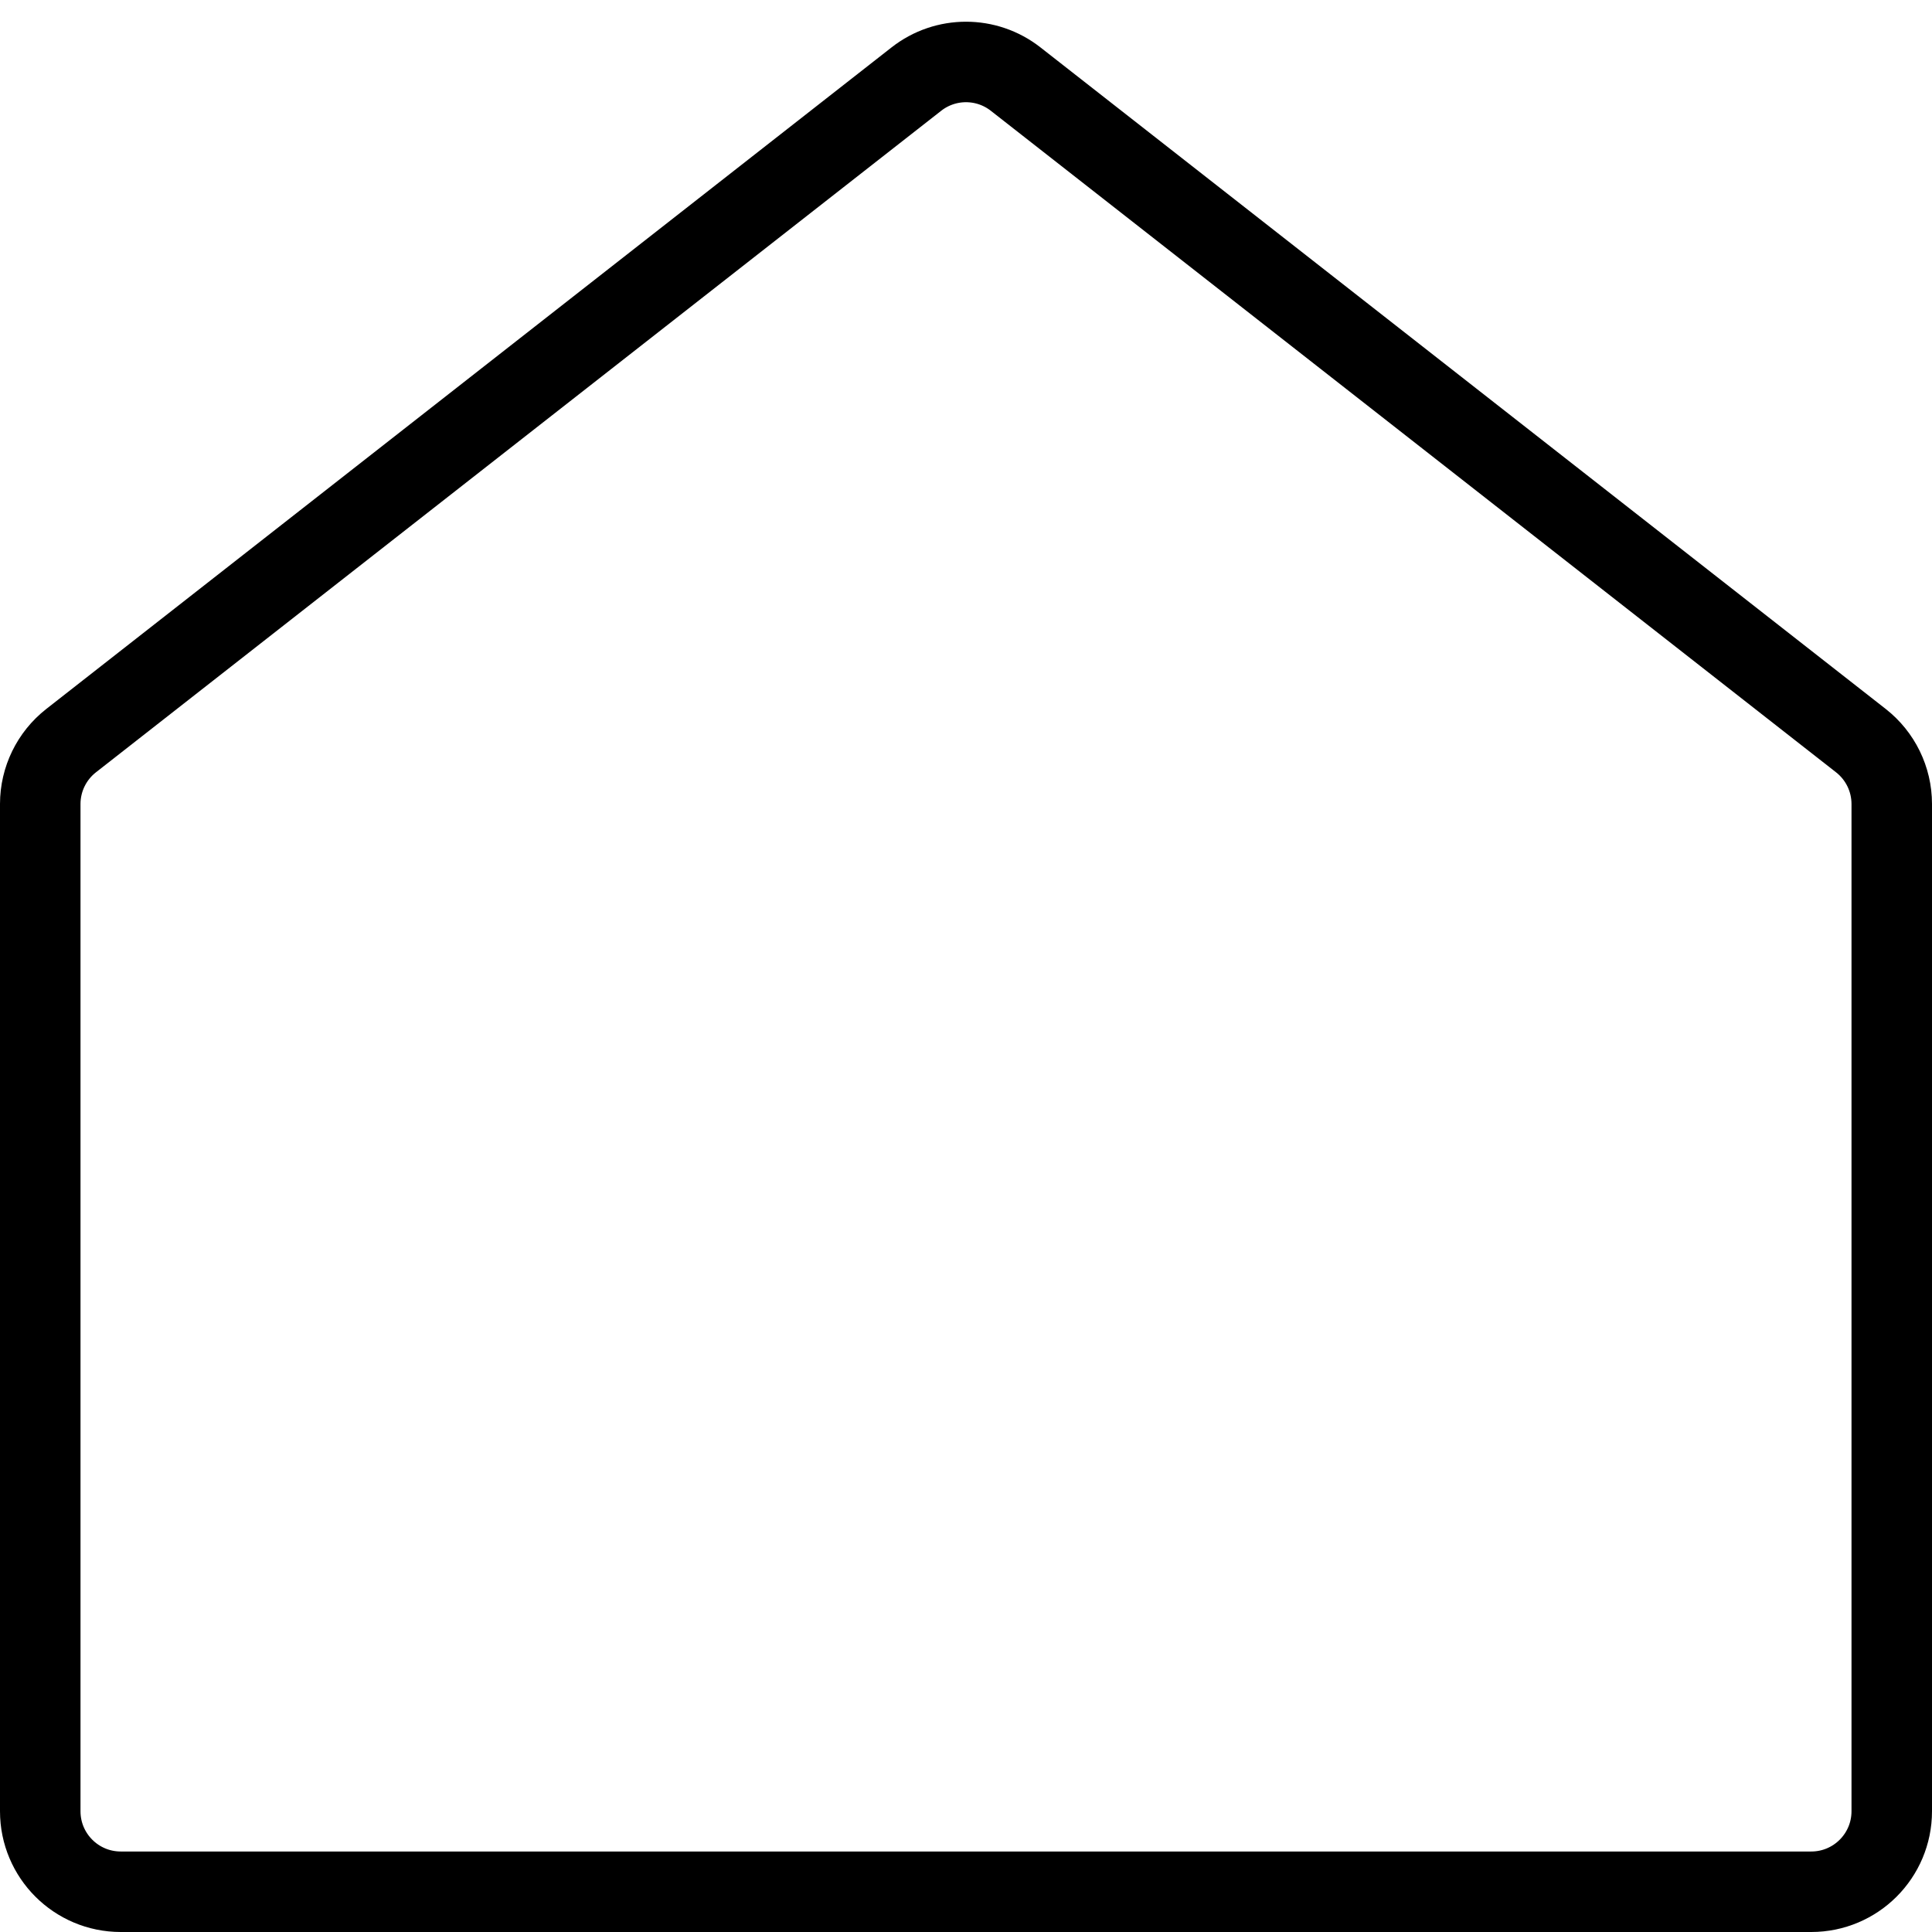
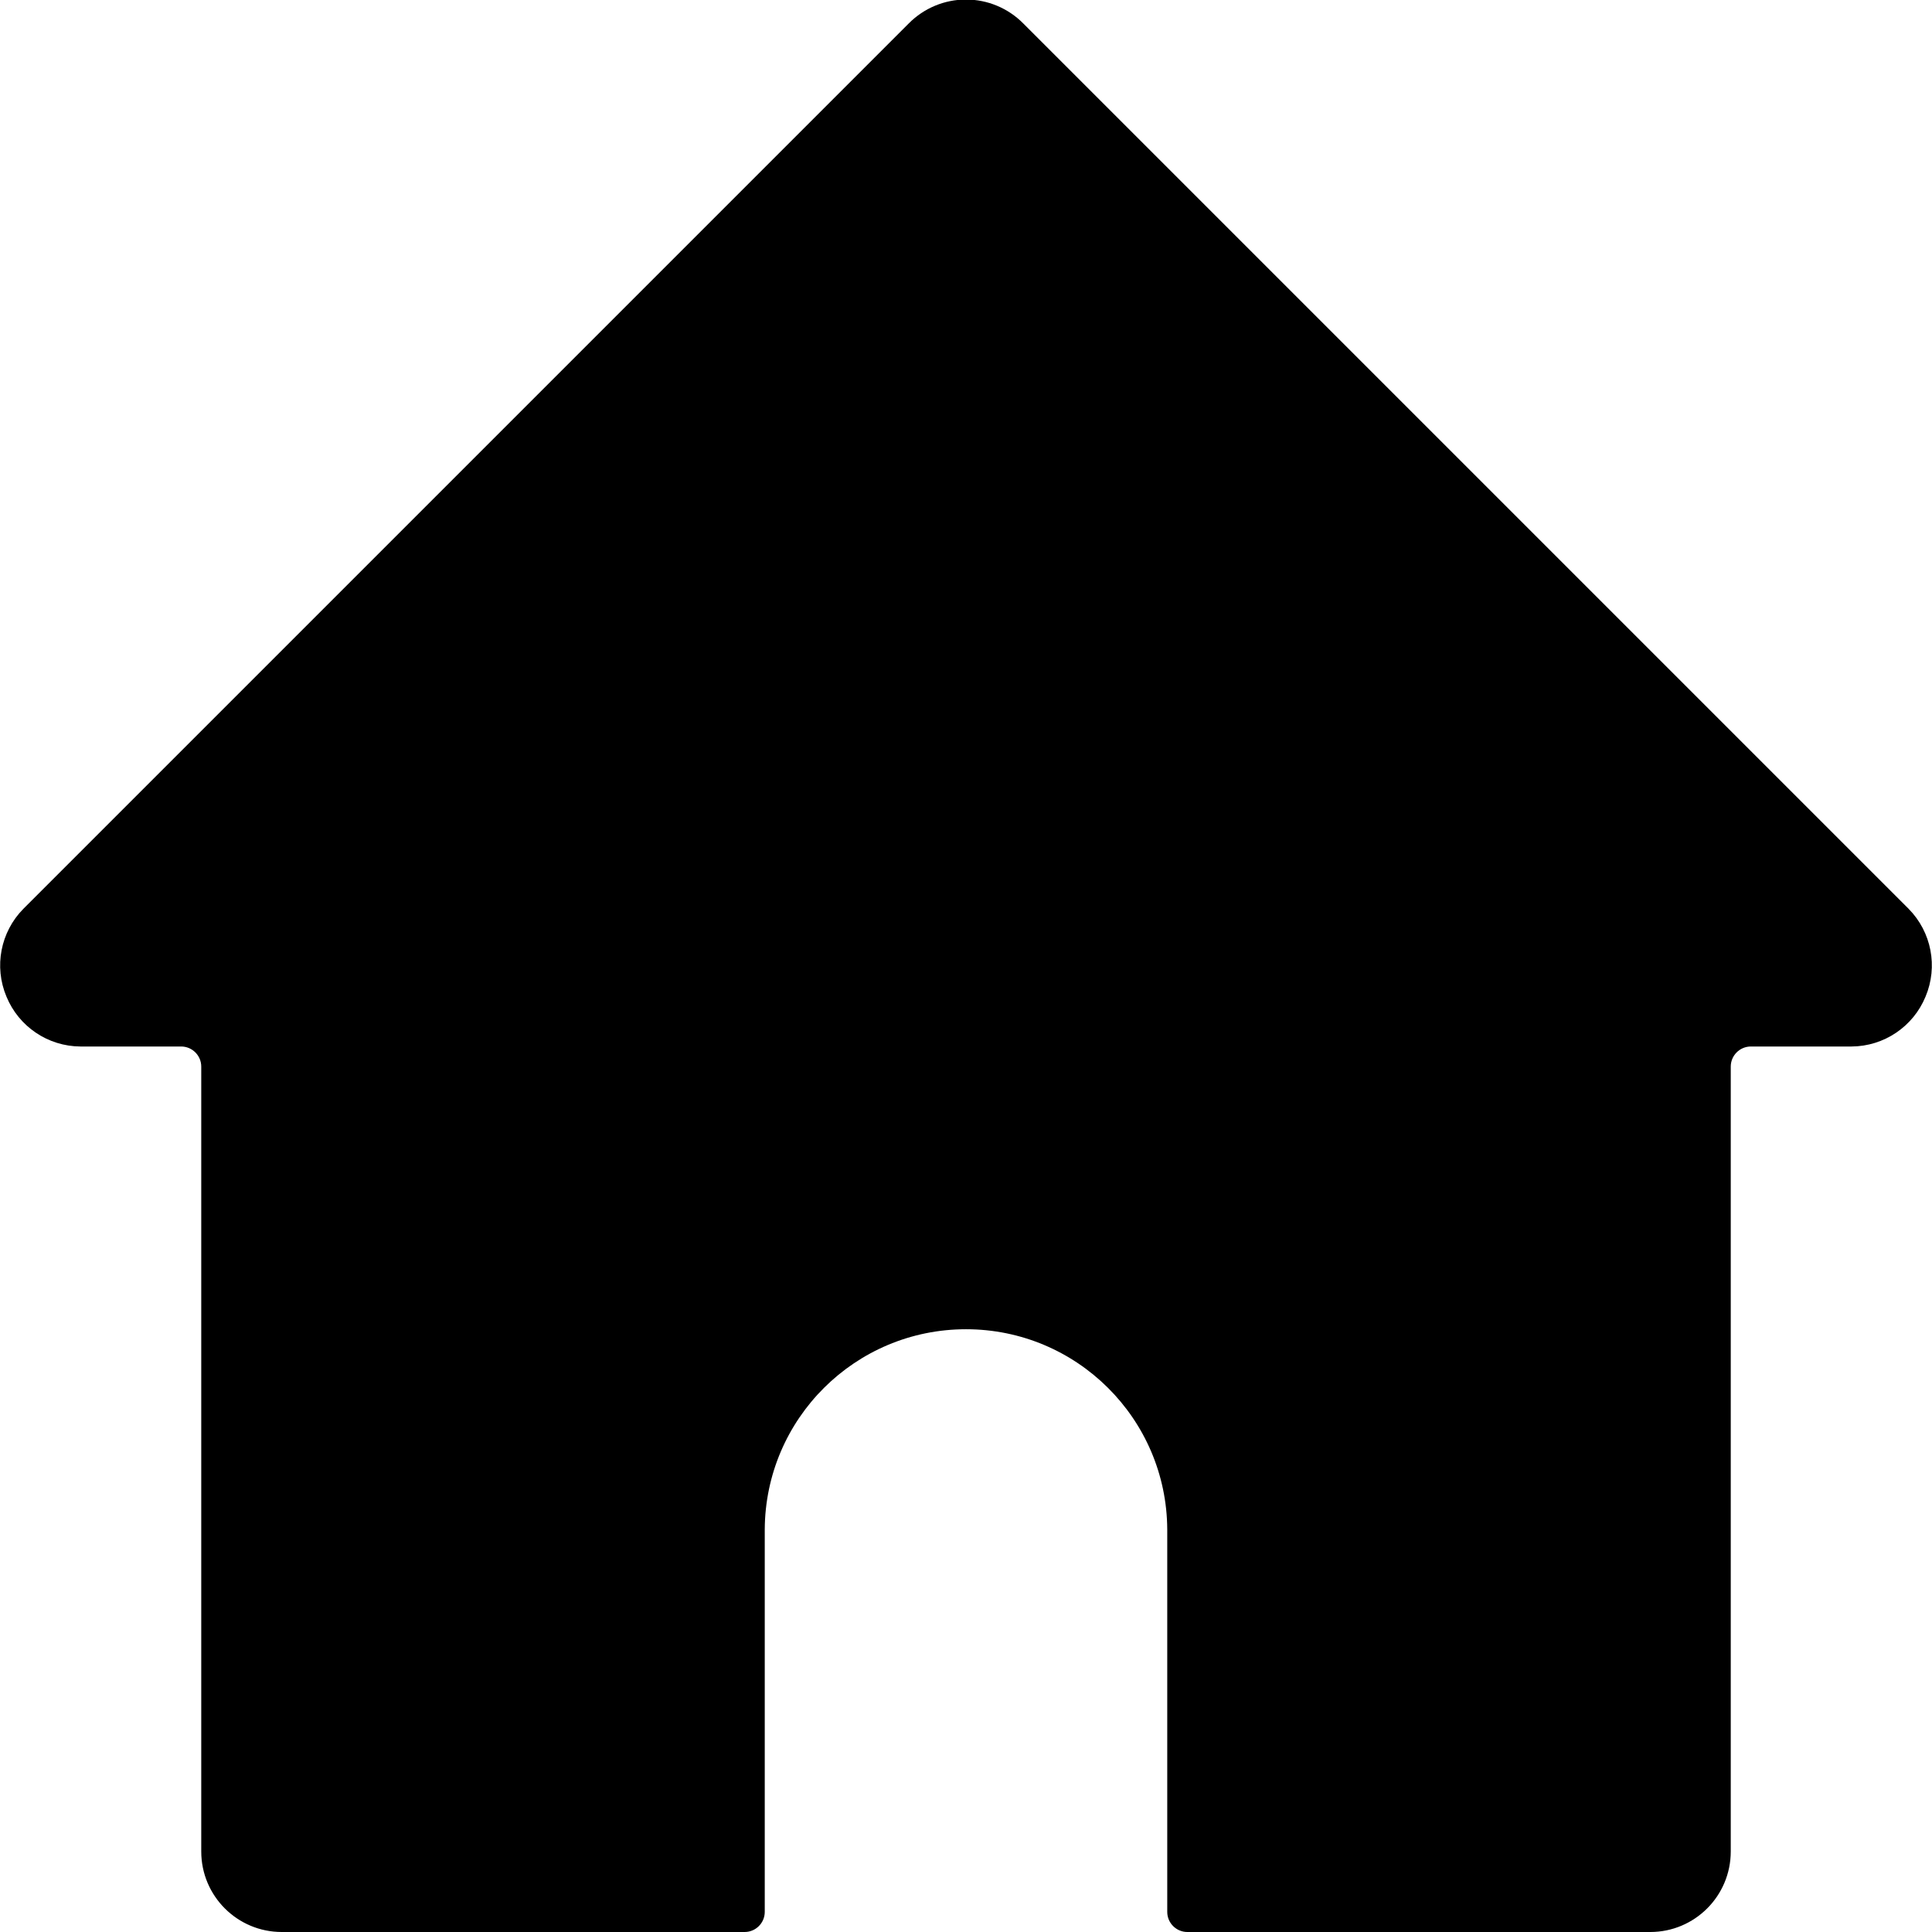
- <svg xmlns="http://www.w3.org/2000/svg" viewBox="0 0 24 24" id="House--Streamline-Ultimate.svg">
-   <path d="M22.5 23.5h-21a1 1 0 0 1 -1 -1V9.987A1 1 0 0 1 0.884 9.2l10.5 -8.218a1 1 0 0 1 1.232 0l10.5 8.218a1 1 0 0 1 0.384 0.787V22.5a1 1 0 0 1 -1 1Z" fill="none" stroke="currentColor" stroke-linecap="round" stroke-linejoin="round" stroke-width="1" />
+ <svg xmlns="http://www.w3.org/2000/svg" viewBox="0 0 400 400" id="House-2--Streamline-Ultimate.svg" height="400" width="400">
+   <path d="m395.167 188.167 -183.333 -183.333a16.667 16.667 0 0 0 -23.667 0l-183.333 183.333a16.667 16.667 0 0 0 -3.5 18.167A16.667 16.667 0 0 0 16.667 216.667h20.833a4.167 4.167 0 0 1 4.167 4.167V383.333a16.667 16.667 0 0 0 16.667 16.667h95.833a4.167 4.167 0 0 0 4.167 -4.167V316.667a41.667 41.667 0 0 1 83.333 0v79.167a4.167 4.167 0 0 0 4.167 4.167h95.833a16.667 16.667 0 0 0 16.667 -16.667v-162.5a4.167 4.167 0 0 1 4.167 -4.167H383.333a16.667 16.667 0 0 0 15.333 -10.333 16.667 16.667 0 0 0 -3.5 -18.167Z" fill="currentColor" stroke-width="1" />
</svg>
